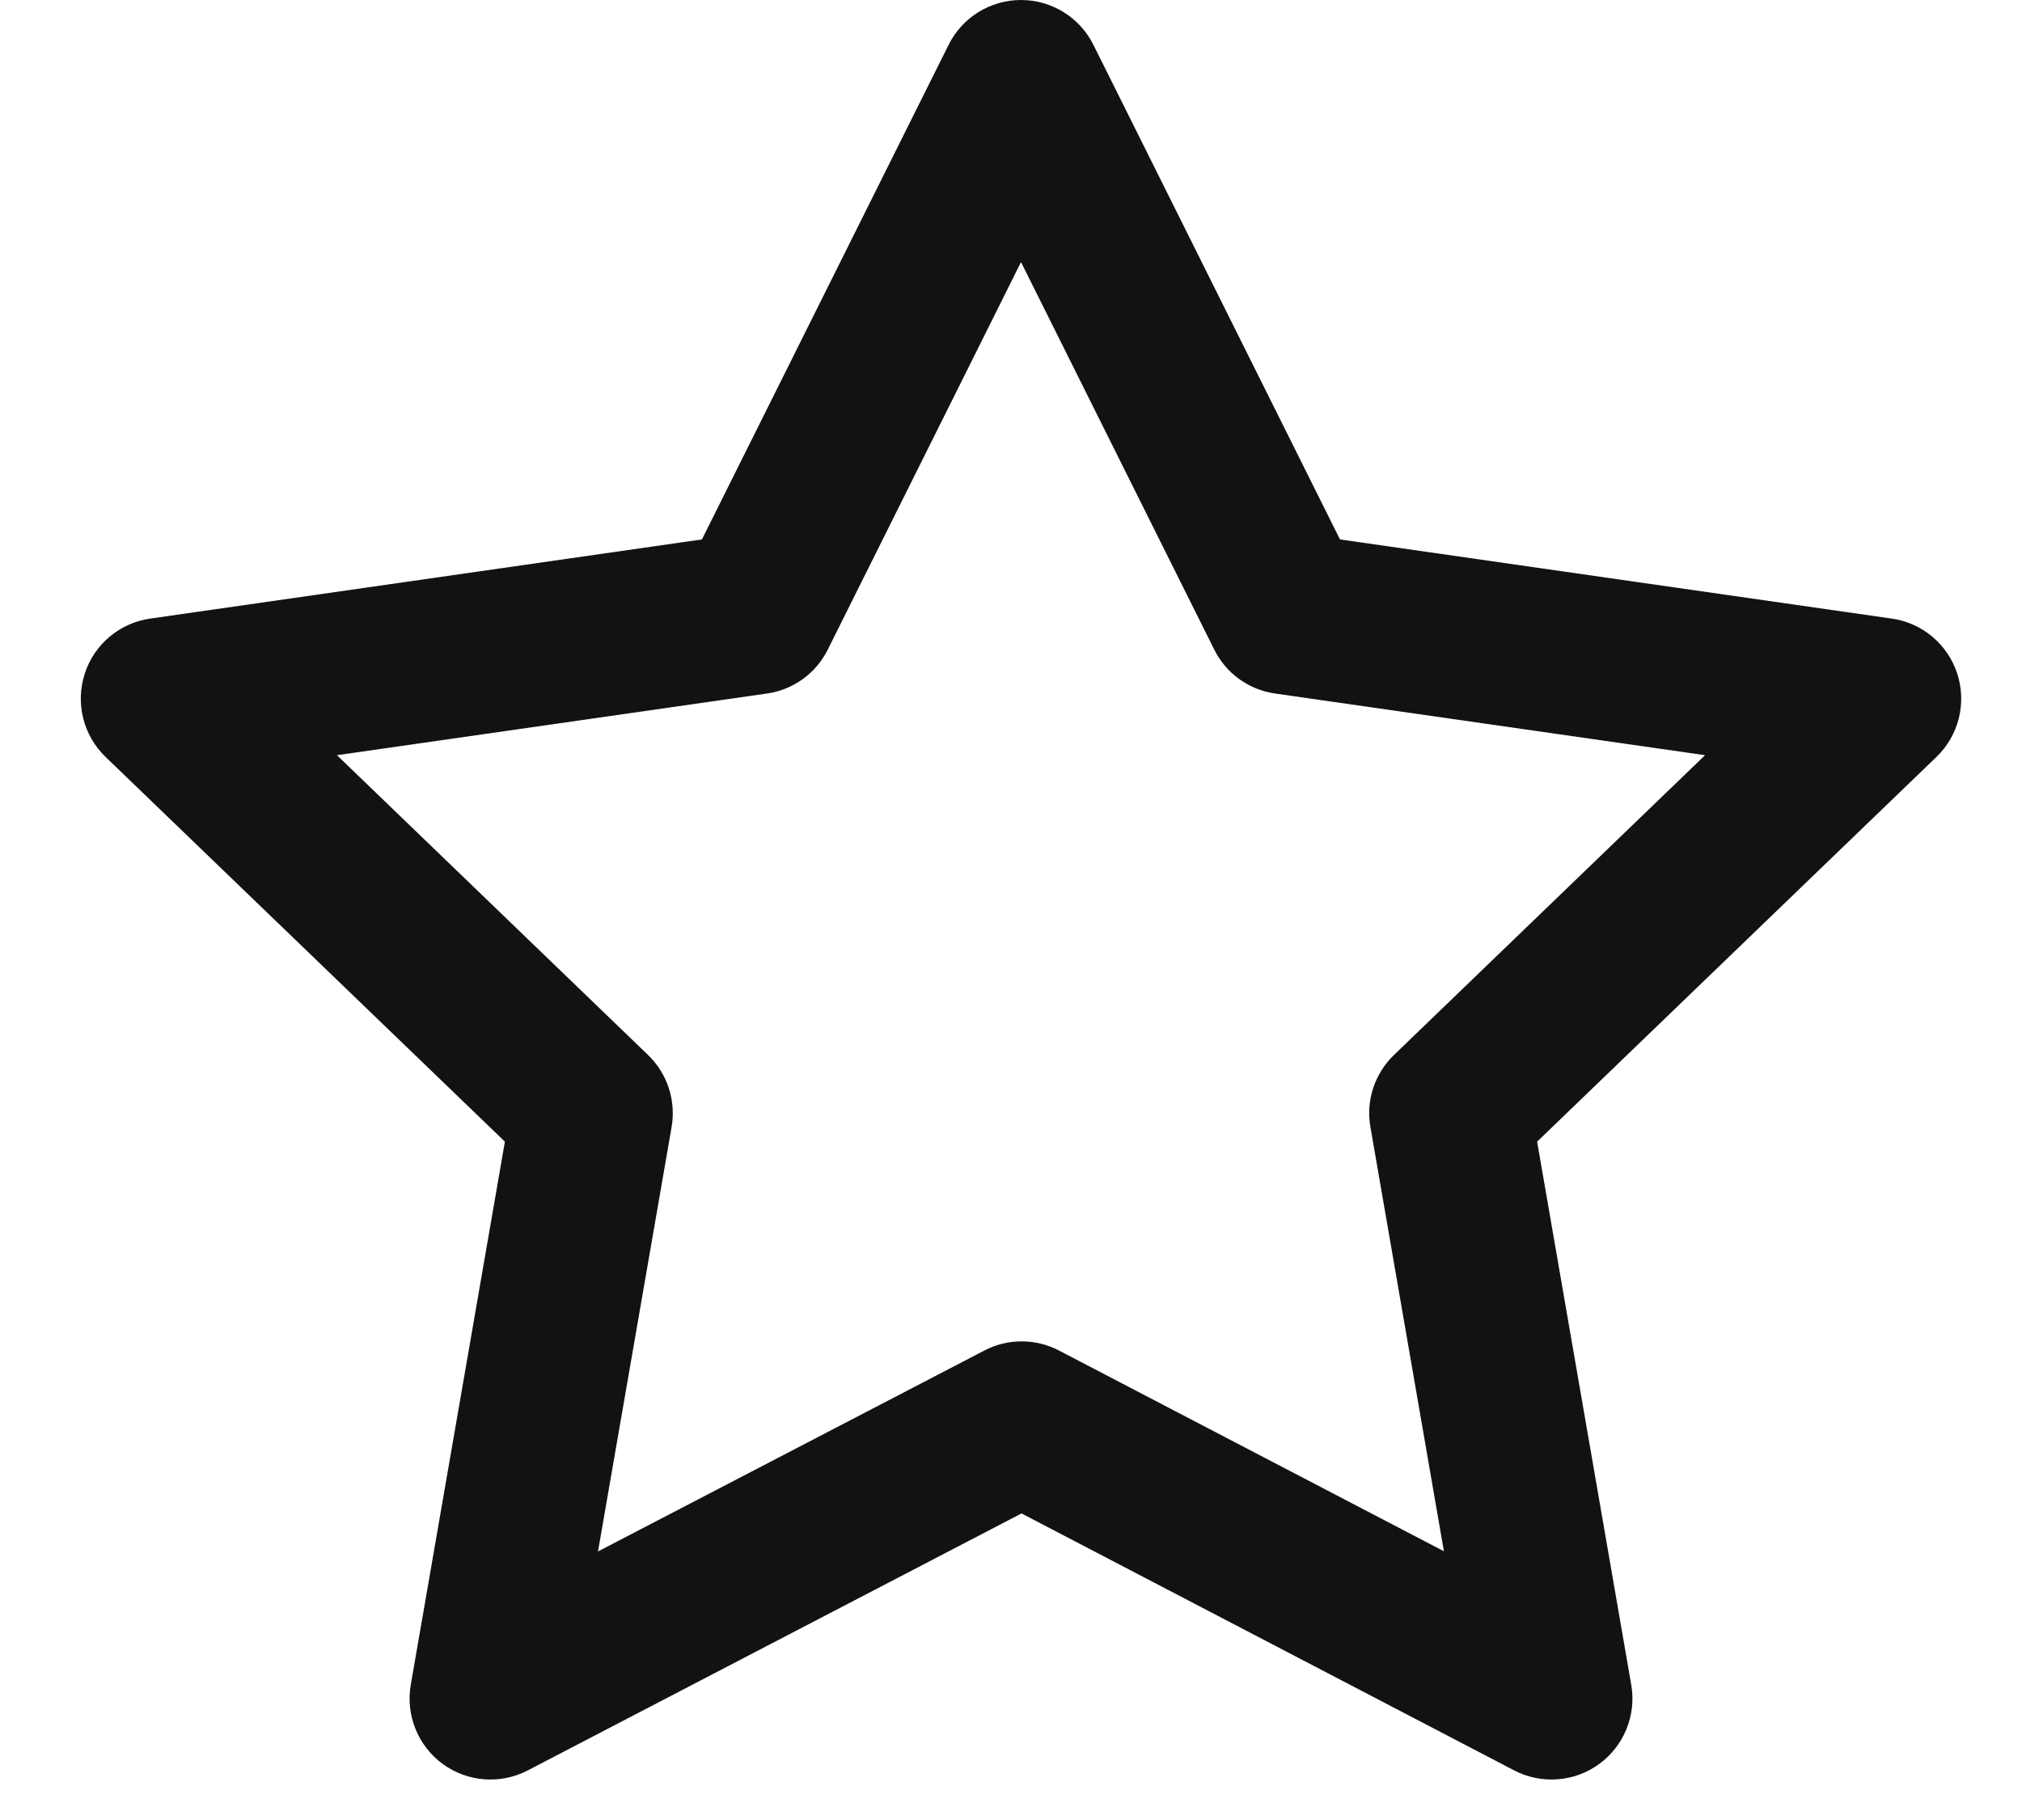
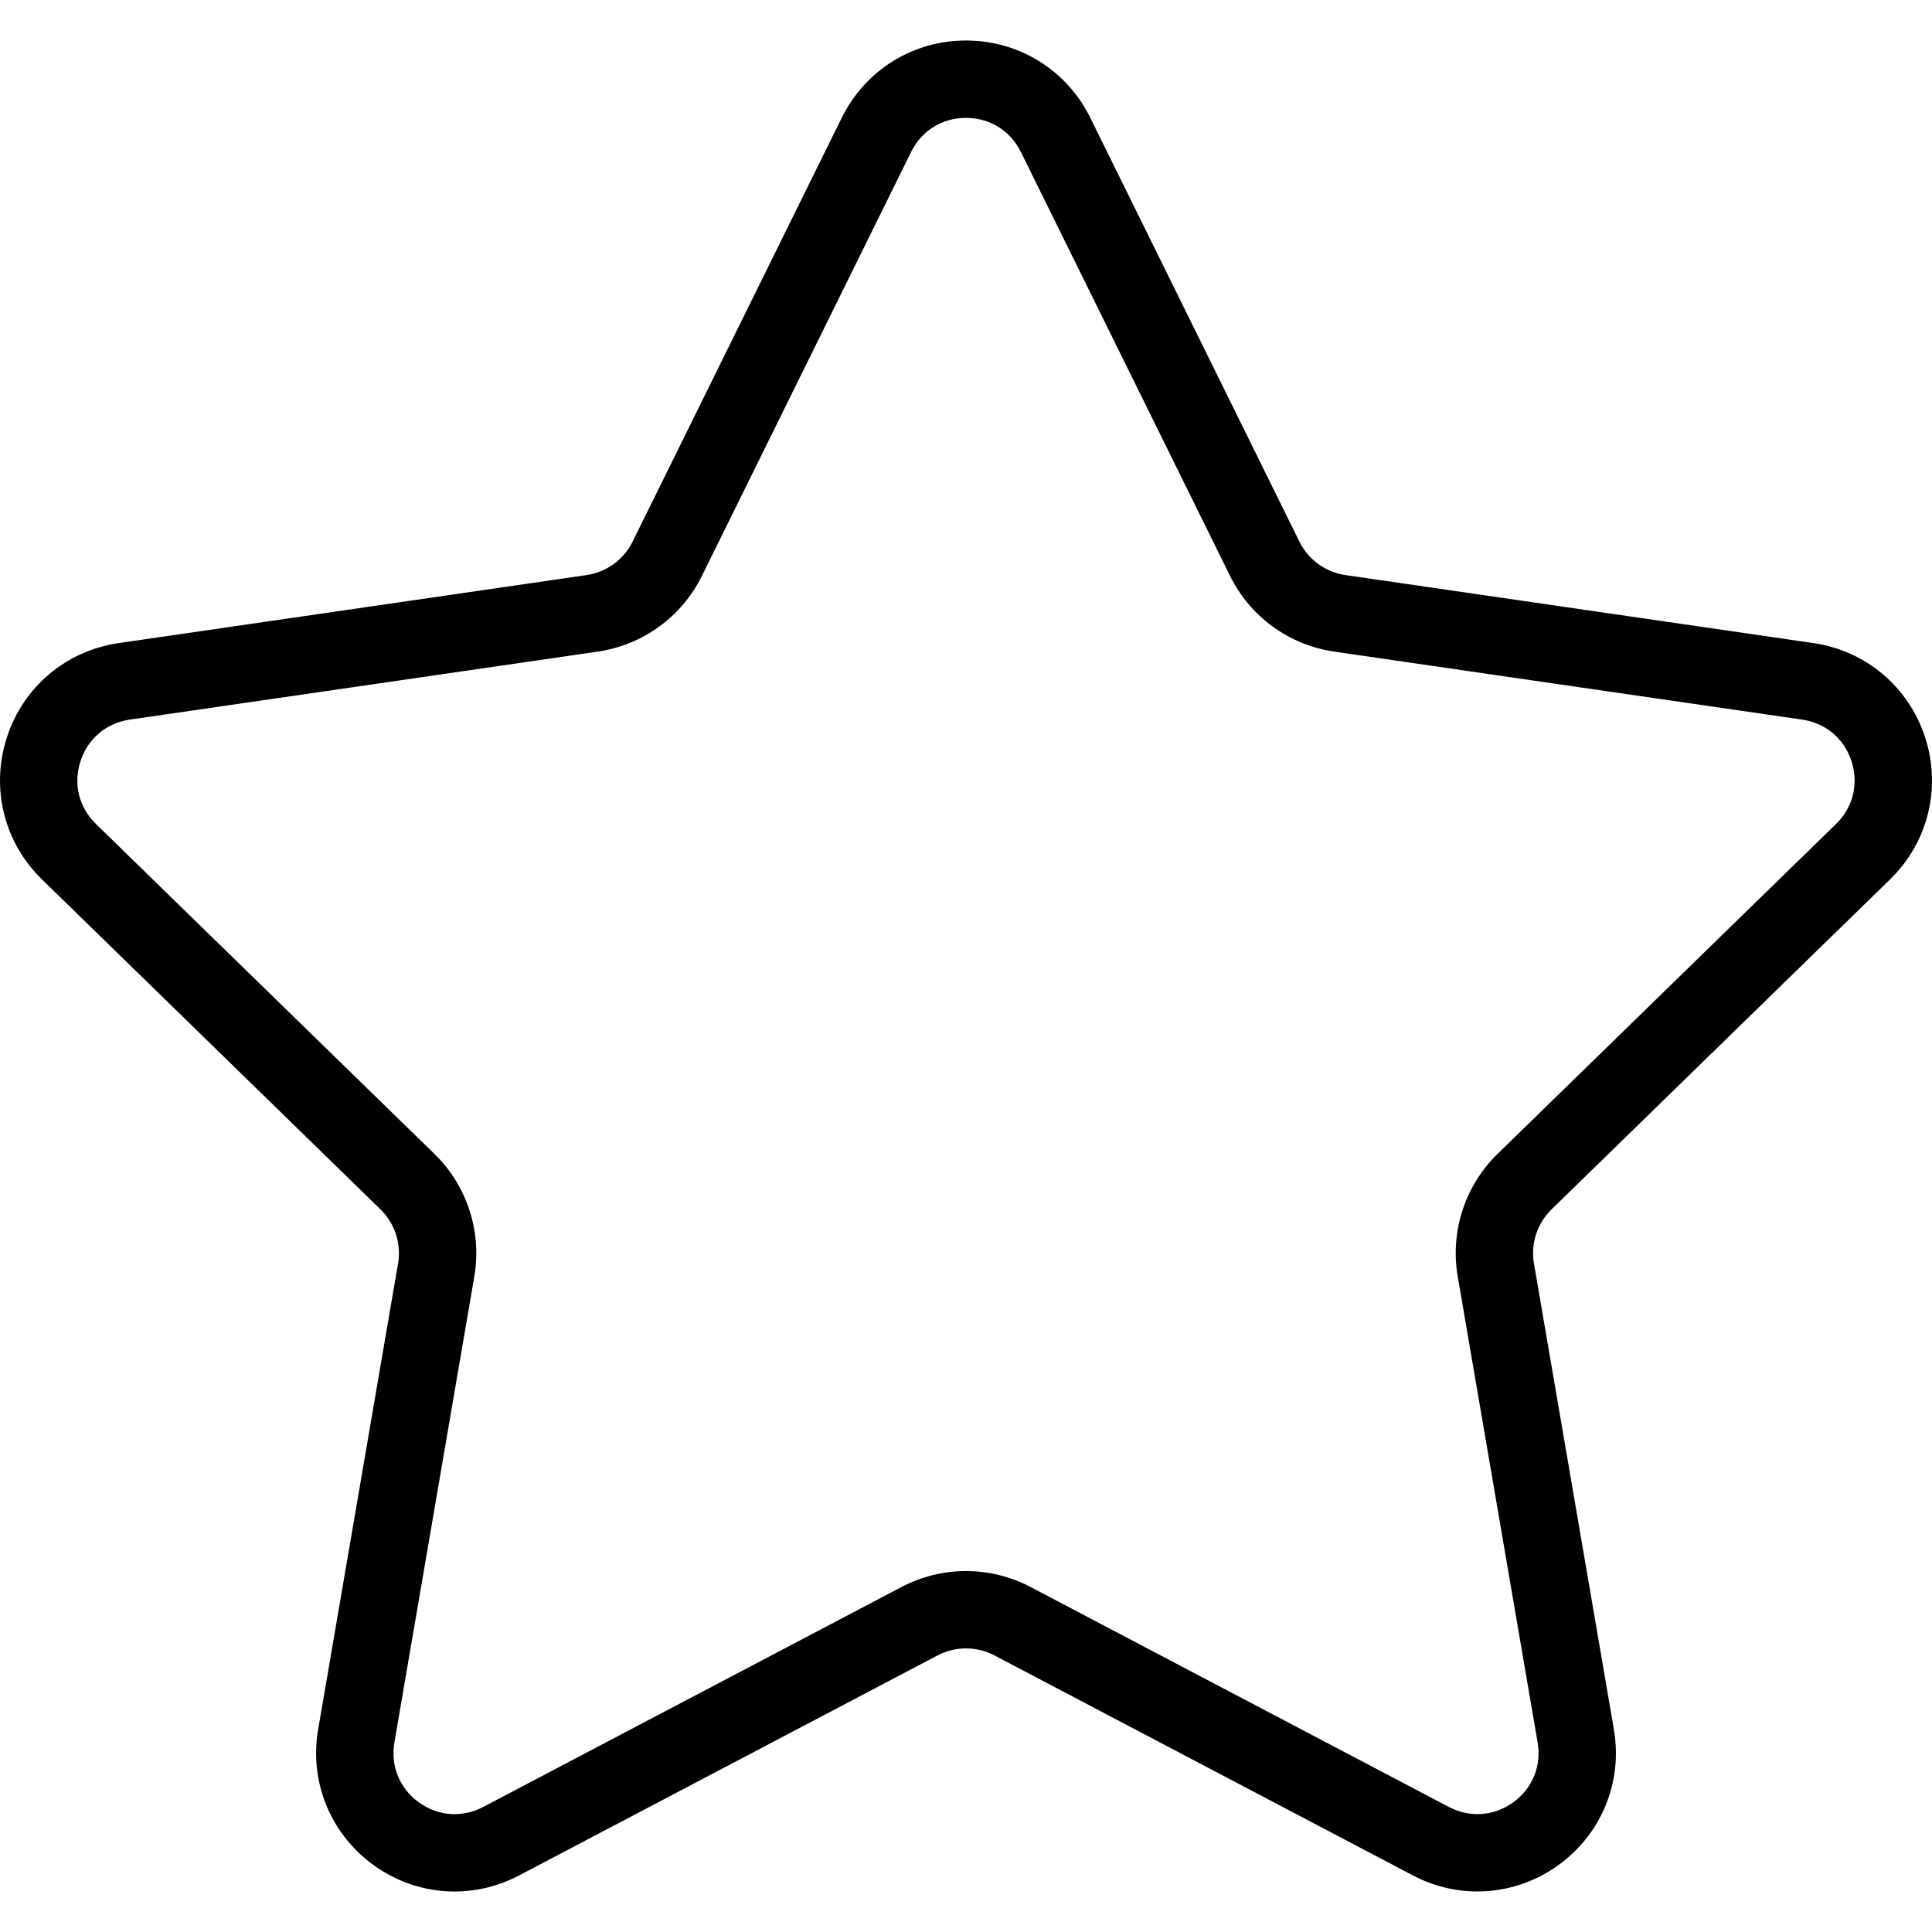
- <svg xmlns="http://www.w3.org/2000/svg" width="20" height="18" viewBox="0 0 20 18" fill="none">
-   <path fill-rule="evenodd" clip-rule="evenodd" d="M10.099 -0C10.402 -0 10.679 0.171 10.815 0.443L13.254 5.335L18.712 6.118C19.015 6.161 19.266 6.373 19.36 6.664C19.454 6.955 19.374 7.274 19.154 7.486L15.204 11.291L16.135 16.663C16.187 16.963 16.064 17.266 15.818 17.446C15.573 17.625 15.246 17.65 14.976 17.509L10.104 14.968L5.221 17.509C4.951 17.65 4.625 17.625 4.379 17.446C4.134 17.266 4.011 16.963 4.063 16.663L4.994 11.291L1.044 7.486C0.824 7.274 0.744 6.955 0.838 6.664C0.931 6.373 1.183 6.161 1.485 6.118L6.943 5.335L9.383 0.443C9.518 0.171 9.796 -0 10.099 -0ZM10.099 2.592L8.188 6.424C8.071 6.66 7.846 6.822 7.586 6.859L3.333 7.469L6.41 10.434C6.601 10.618 6.688 10.885 6.643 11.146L5.915 15.344L9.736 13.357C9.967 13.236 10.243 13.236 10.475 13.357L14.282 15.342L13.555 11.146C13.509 10.885 13.597 10.618 13.788 10.434L16.865 7.469L12.612 6.859C12.352 6.822 12.127 6.66 12.01 6.424L10.099 2.592Z" fill="#121214" />
+ <svg xmlns="http://www.w3.org/2000/svg" version="1.1" id="Capa_1" x="0px" y="0px" viewBox="0 0 49.94 49.94" style="enable-background:new 0 0 49.94 49.94;" xml:space="preserve">
+   <path d="M48.856,22.731c0.983-0.958,1.33-2.364,0.906-3.671c-0.425-1.307-1.532-2.24-2.892-2.438l-12.092-1.757 c-0.515-0.075-0.96-0.398-1.19-0.865L28.182,3.043c-0.607-1.231-1.839-1.996-3.212-1.996c-1.372,0-2.604,0.765-3.211,1.996 L16.352,14c-0.23,0.467-0.676,0.79-1.191,0.865L3.069,16.623C1.71,16.82,0.603,17.753,0.178,19.06 c-0.424,1.307-0.077,2.713,0.906,3.671l8.749,8.528c0.373,0.364,0.544,0.888,0.456,1.4L8.224,44.702 c-0.232,1.353,0.313,2.694,1.424,3.502c1.11,0.809,2.555,0.914,3.772,0.273l10.814-5.686c0.461-0.242,1.011-0.242,1.472,0 l10.815,5.686c0.528,0.278,1.1,0.415,1.669,0.415c0.739,0,1.475-0.231,2.103-0.688c1.111-0.808,1.656-2.149,1.424-3.502 L39.651,32.66c-0.088-0.513,0.083-1.036,0.456-1.4L48.856,22.731z M37.681,32.998l2.065,12.042c0.104,0.606-0.131,1.185-0.629,1.547 c-0.499,0.361-1.12,0.405-1.665,0.121l-10.815-5.687c-0.521-0.273-1.095-0.411-1.667-0.411s-1.145,0.138-1.667,0.412l-10.813,5.686 c-0.547,0.284-1.168,0.24-1.666-0.121c-0.498-0.362-0.732-0.94-0.629-1.547l2.065-12.042c0.199-1.162-0.186-2.348-1.03-3.17 L2.48,21.299c-0.441-0.43-0.591-1.036-0.4-1.621c0.19-0.586,0.667-0.988,1.276-1.077l12.091-1.757 c1.167-0.169,2.176-0.901,2.697-1.959l5.407-10.957c0.272-0.552,0.803-0.881,1.418-0.881c0.616,0,1.146,0.329,1.419,0.881 l5.407,10.957c0.521,1.058,1.529,1.79,2.696,1.959l12.092,1.757c0.609,0.089,1.086,0.491,1.276,1.077 c0.19,0.585,0.041,1.191-0.4,1.621l-8.749,8.528C37.866,30.65,37.481,31.835,37.681,32.998z" />
</svg>
